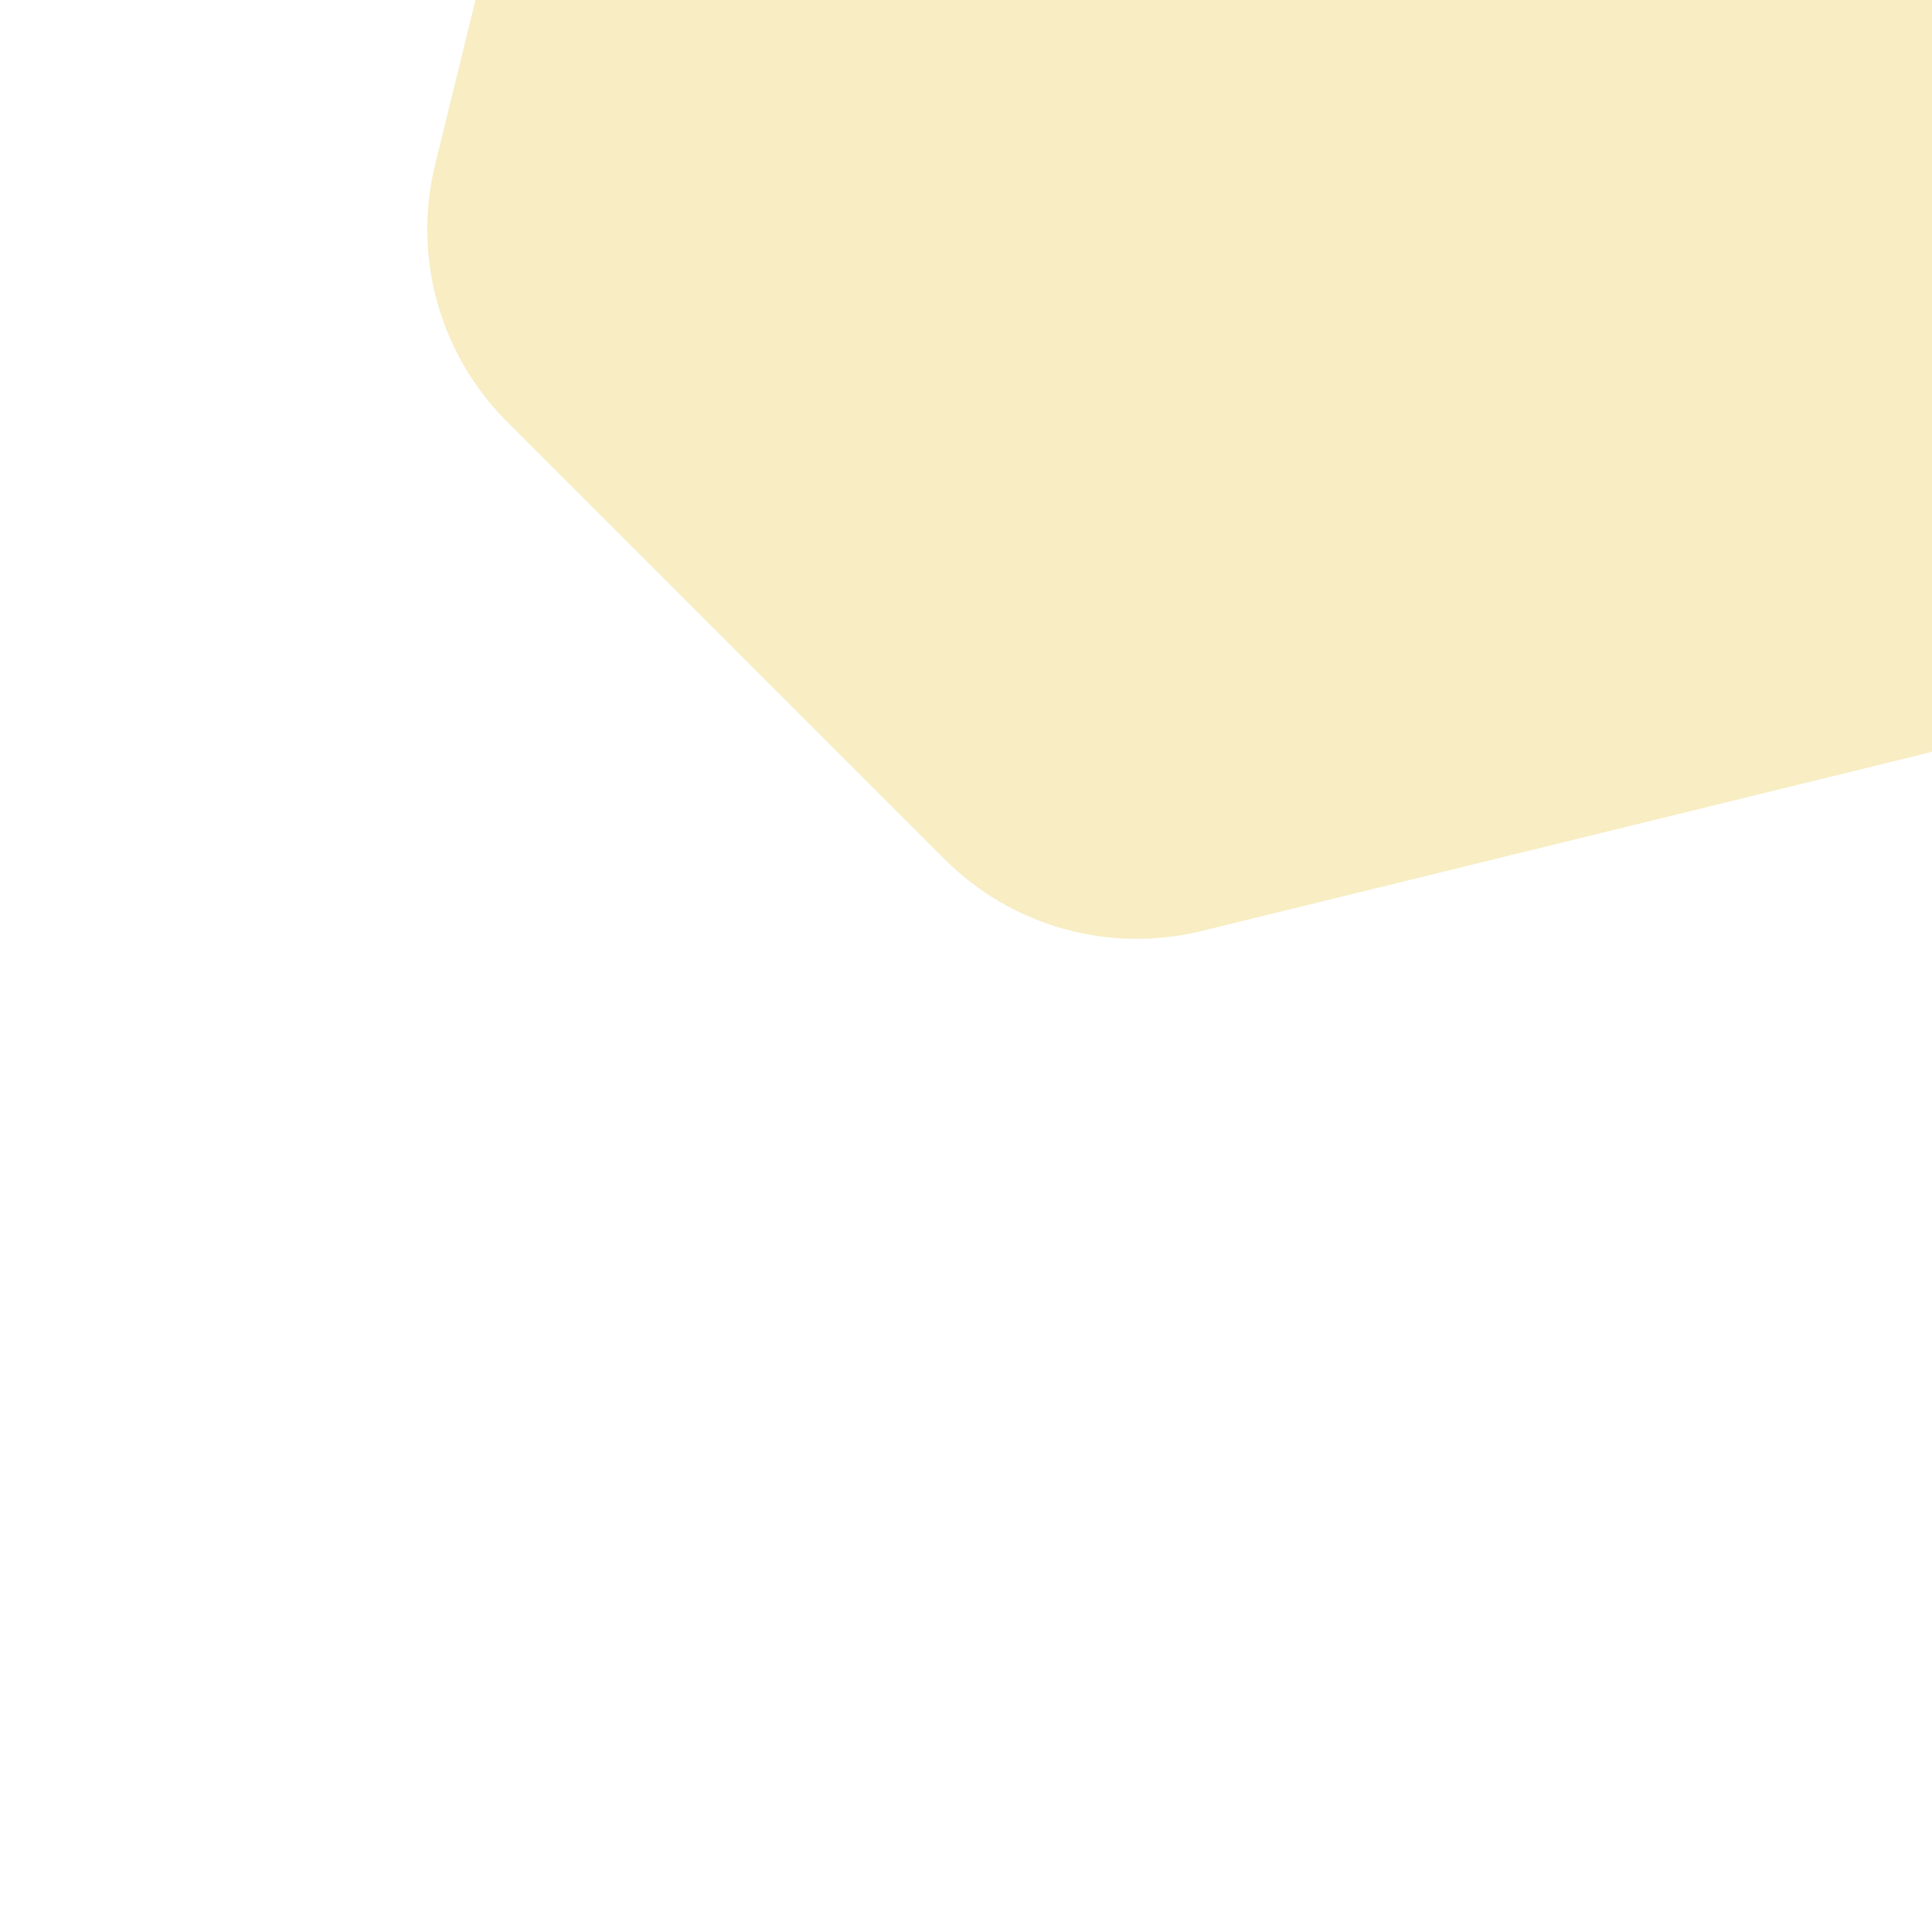
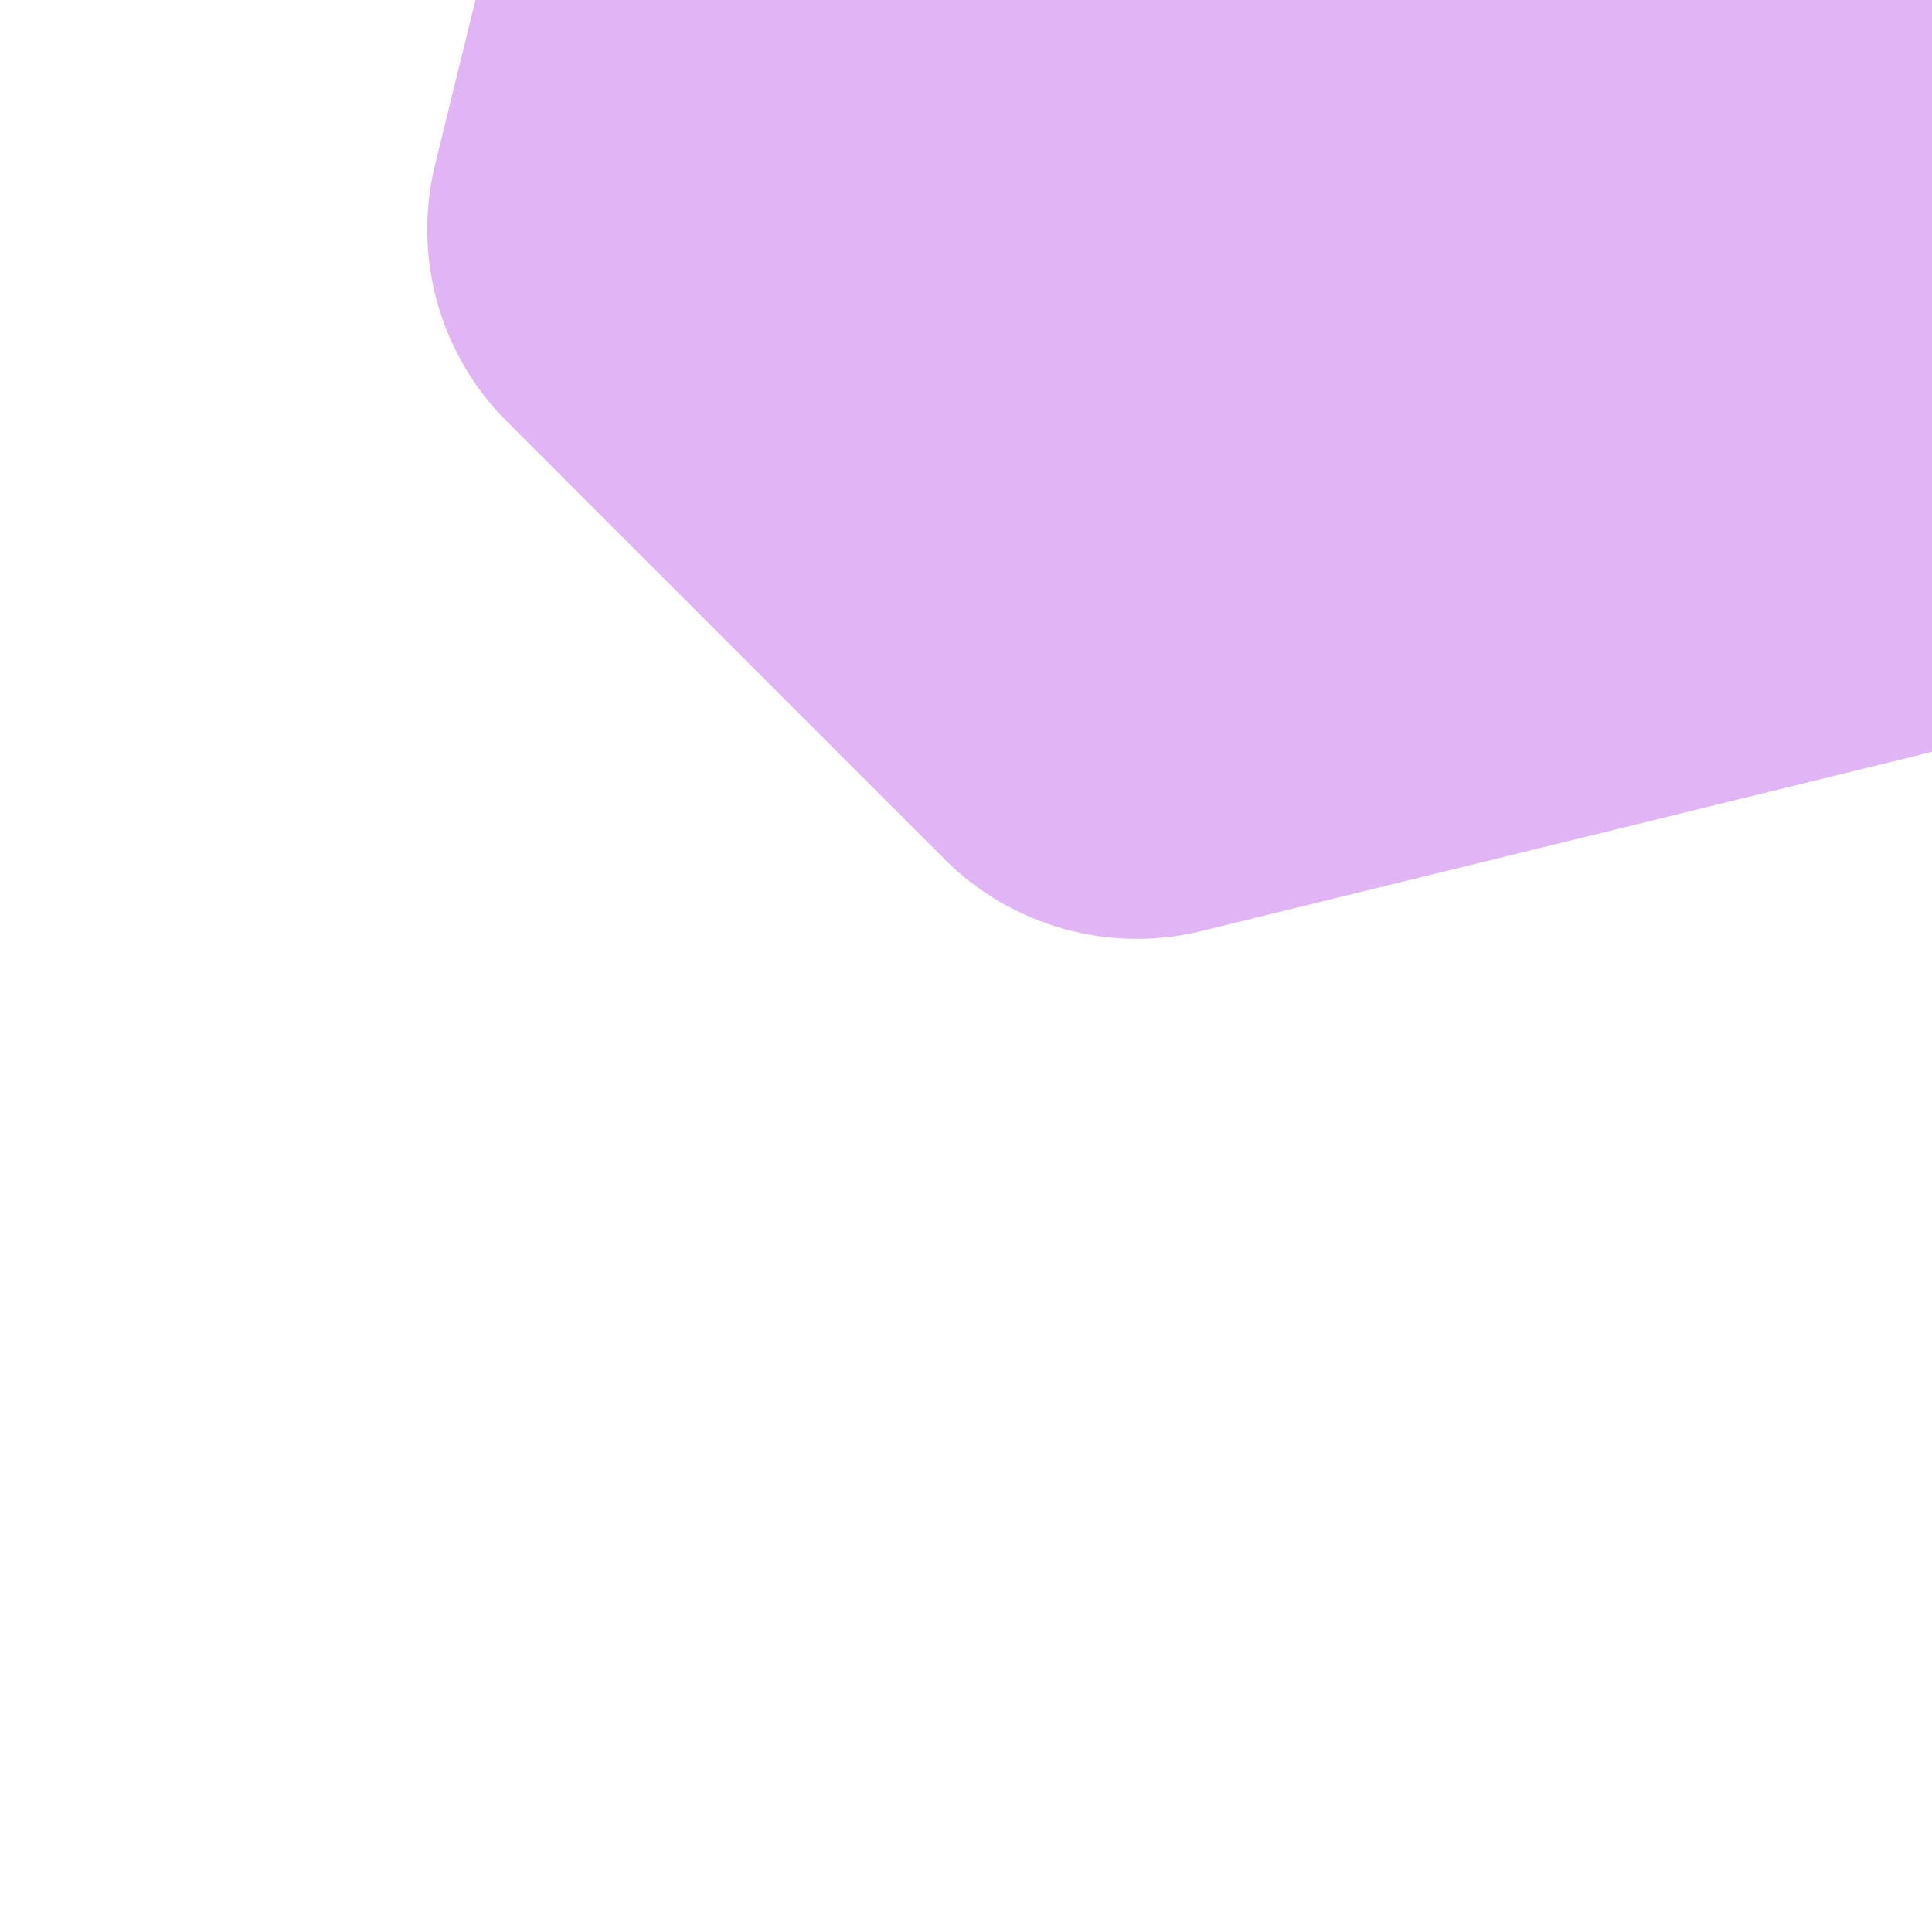
- <svg xmlns="http://www.w3.org/2000/svg" fill="#f4f4f4" fill-opacity="0.3" height="149px" width="149px" version="1.1" id="Capa_1" viewBox="-39.92 -39.92 479.02 479.02" xml:space="preserve" stroke="#d5d5d7" transform="matrix(1, 0, 0, 1, 0, 0)rotate(-45)">
+ <svg xmlns="http://www.w3.org/2000/svg" fill="#f4f4f4" fill-opacity="0.3" height="120px" width="120px" version="1.1" id="Capa_1" viewBox="-39.92 -39.92 479.02 479.02" xml:space="preserve" stroke="#d5d5d7" transform="matrix(1, 0, 0, 1, 0, 0)rotate(-45)">
  <g id="SVGRepo_bgCarrier" stroke-width="0" transform="translate(0,0), scale(1)">
-     <path transform="translate(-39.92, -39.92), scale(29.93875)" fill="#e7c336" d="M9.166.33a2.25 2.25 0 00-2.332 0l-5.25 3.182A2.25 2.25 0 00.5 5.436v5.128a2.25 2.25 0 001.084 1.924l5.25 3.182a2.25 2.25 0 002.332 0l5.25-3.182a2.25 2.25 0 001.084-1.924V5.436a2.25 2.25 0 00-1.084-1.924L9.166.33z" strokewidth="0" />
+     <path transform="translate(-39.92, -39.92), scale(29.93875)" fill="#9906de" d="M9.166.33a2.25 2.25 0 00-2.332 0l-5.25 3.182A2.25 2.25 0 00.5 5.436v5.128a2.25 2.25 0 001.084 1.924l5.25 3.182a2.25 2.25 0 002.332 0l5.25-3.182a2.25 2.25 0 001.084-1.924V5.436a2.25 2.25 0 00-1.084-1.924L9.166.33z" strokewidth="0" />
  </g>
</svg>
